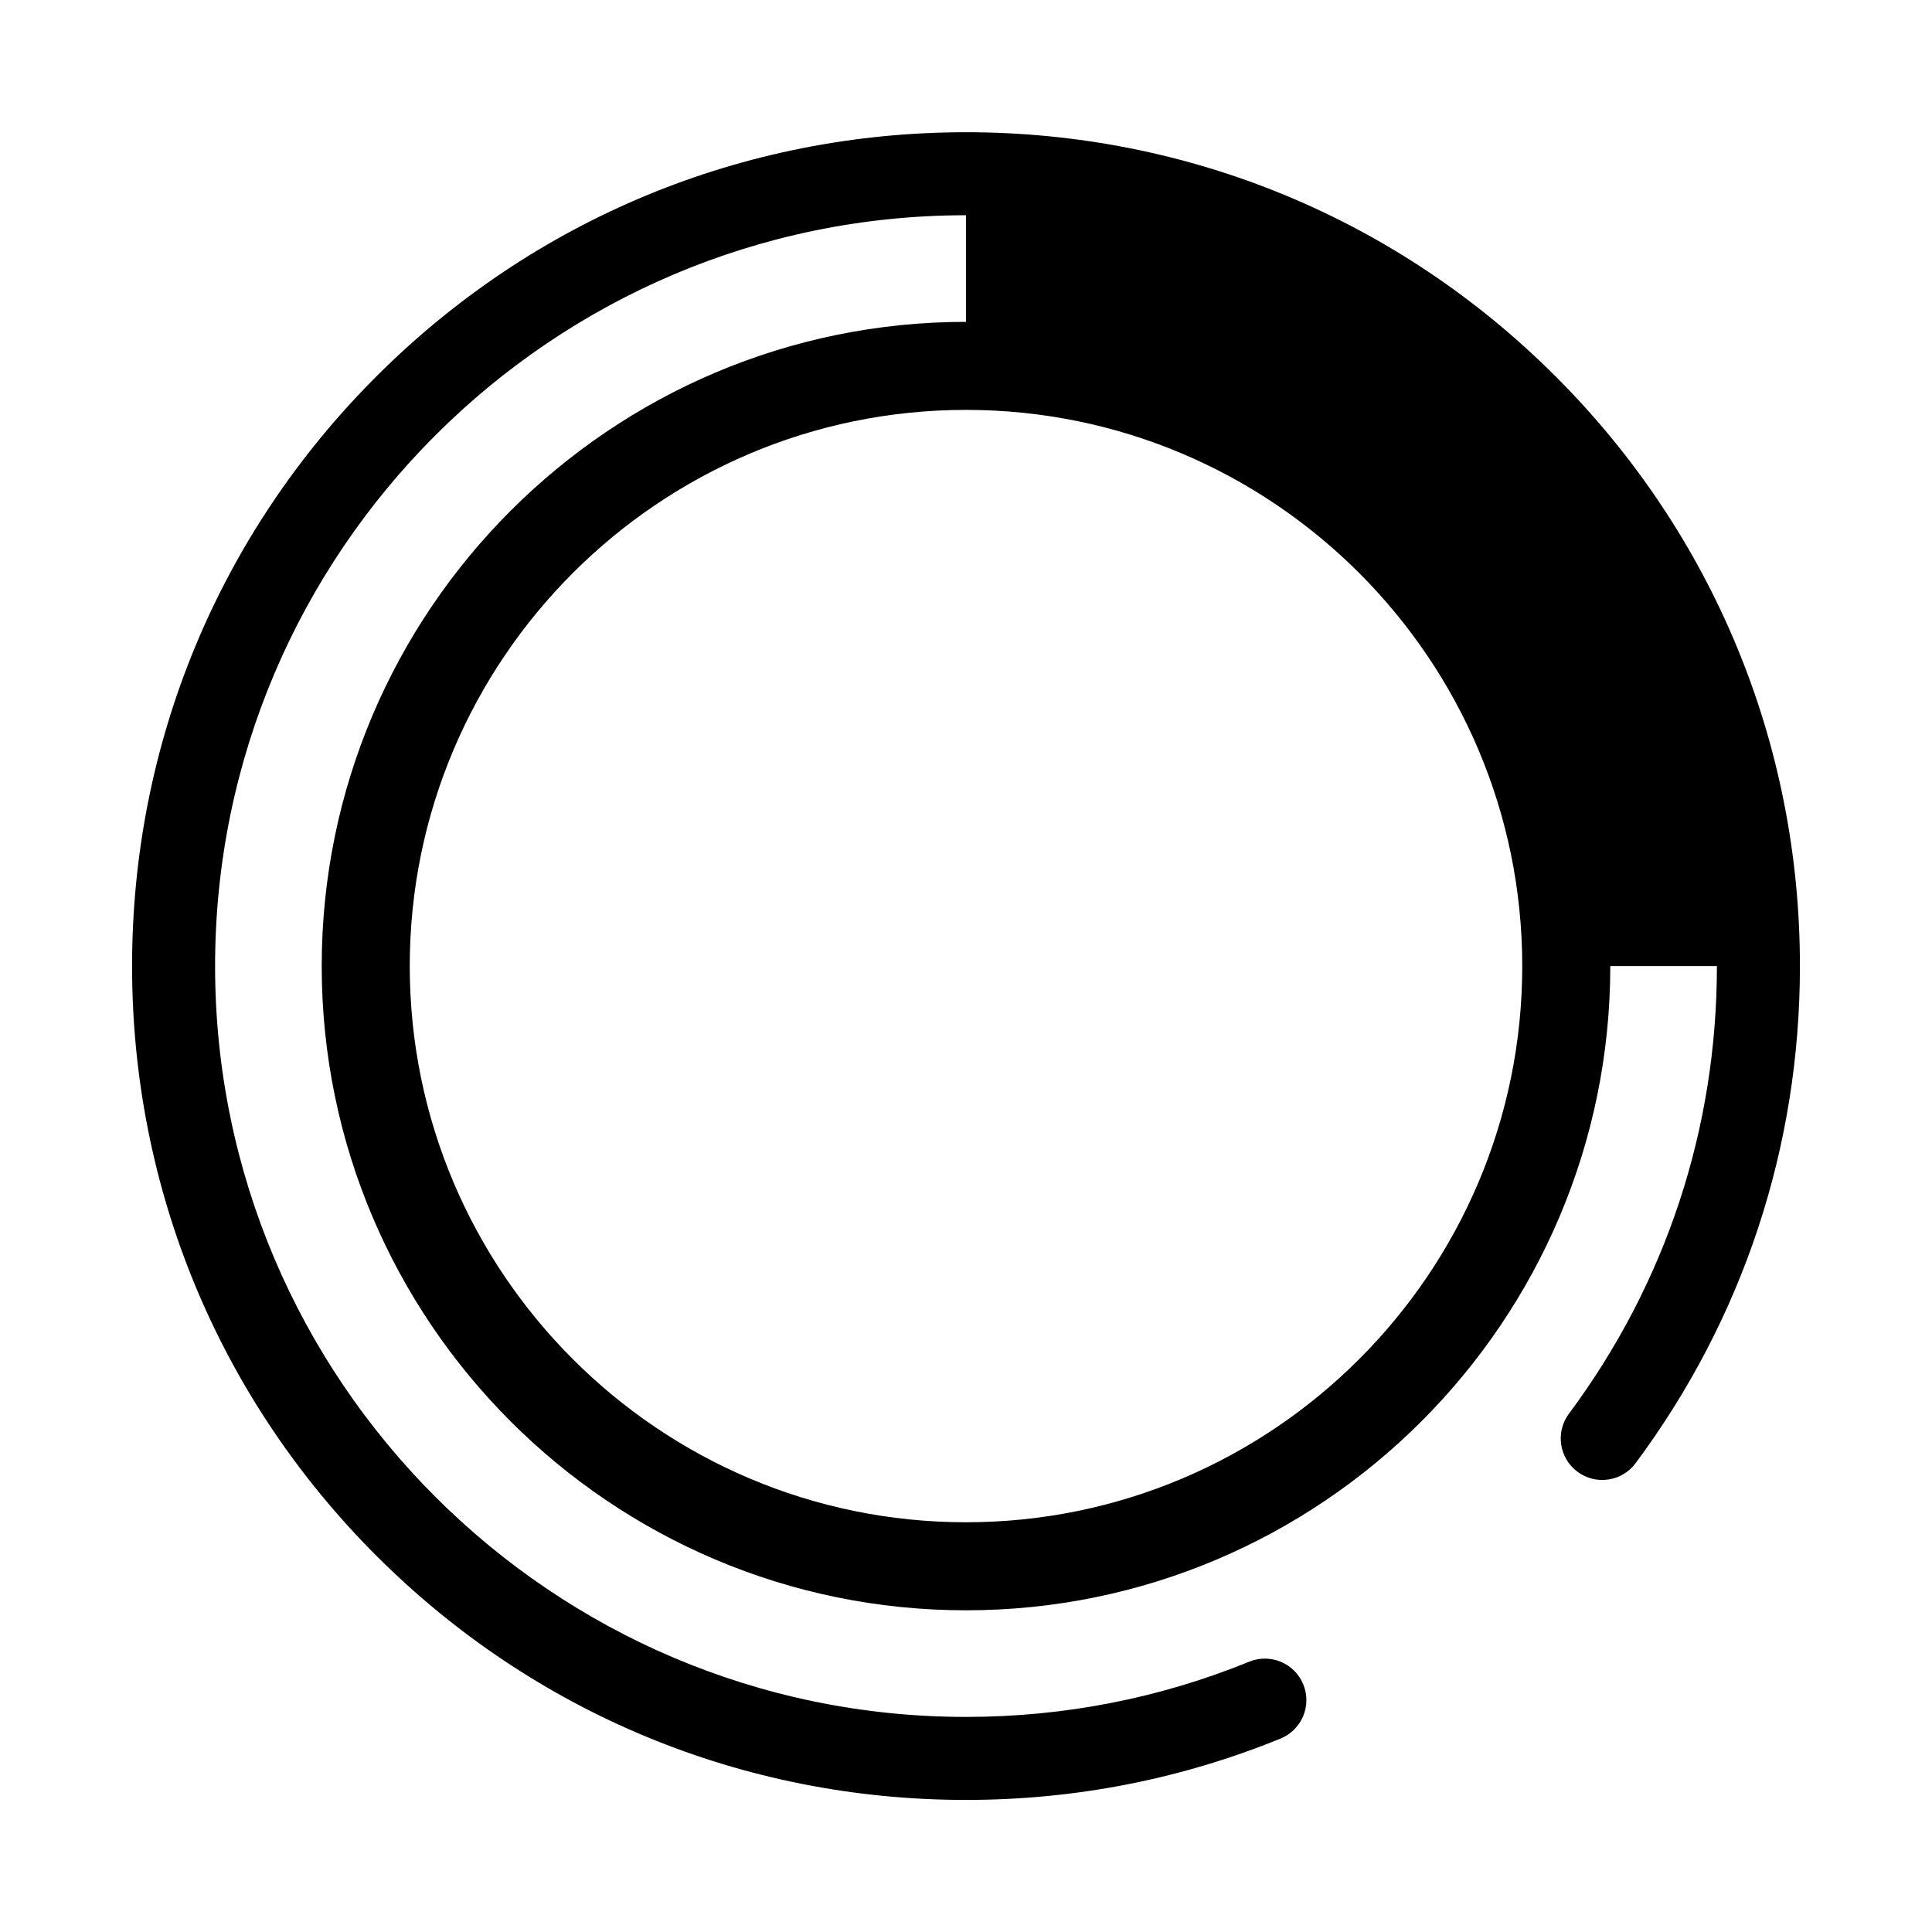
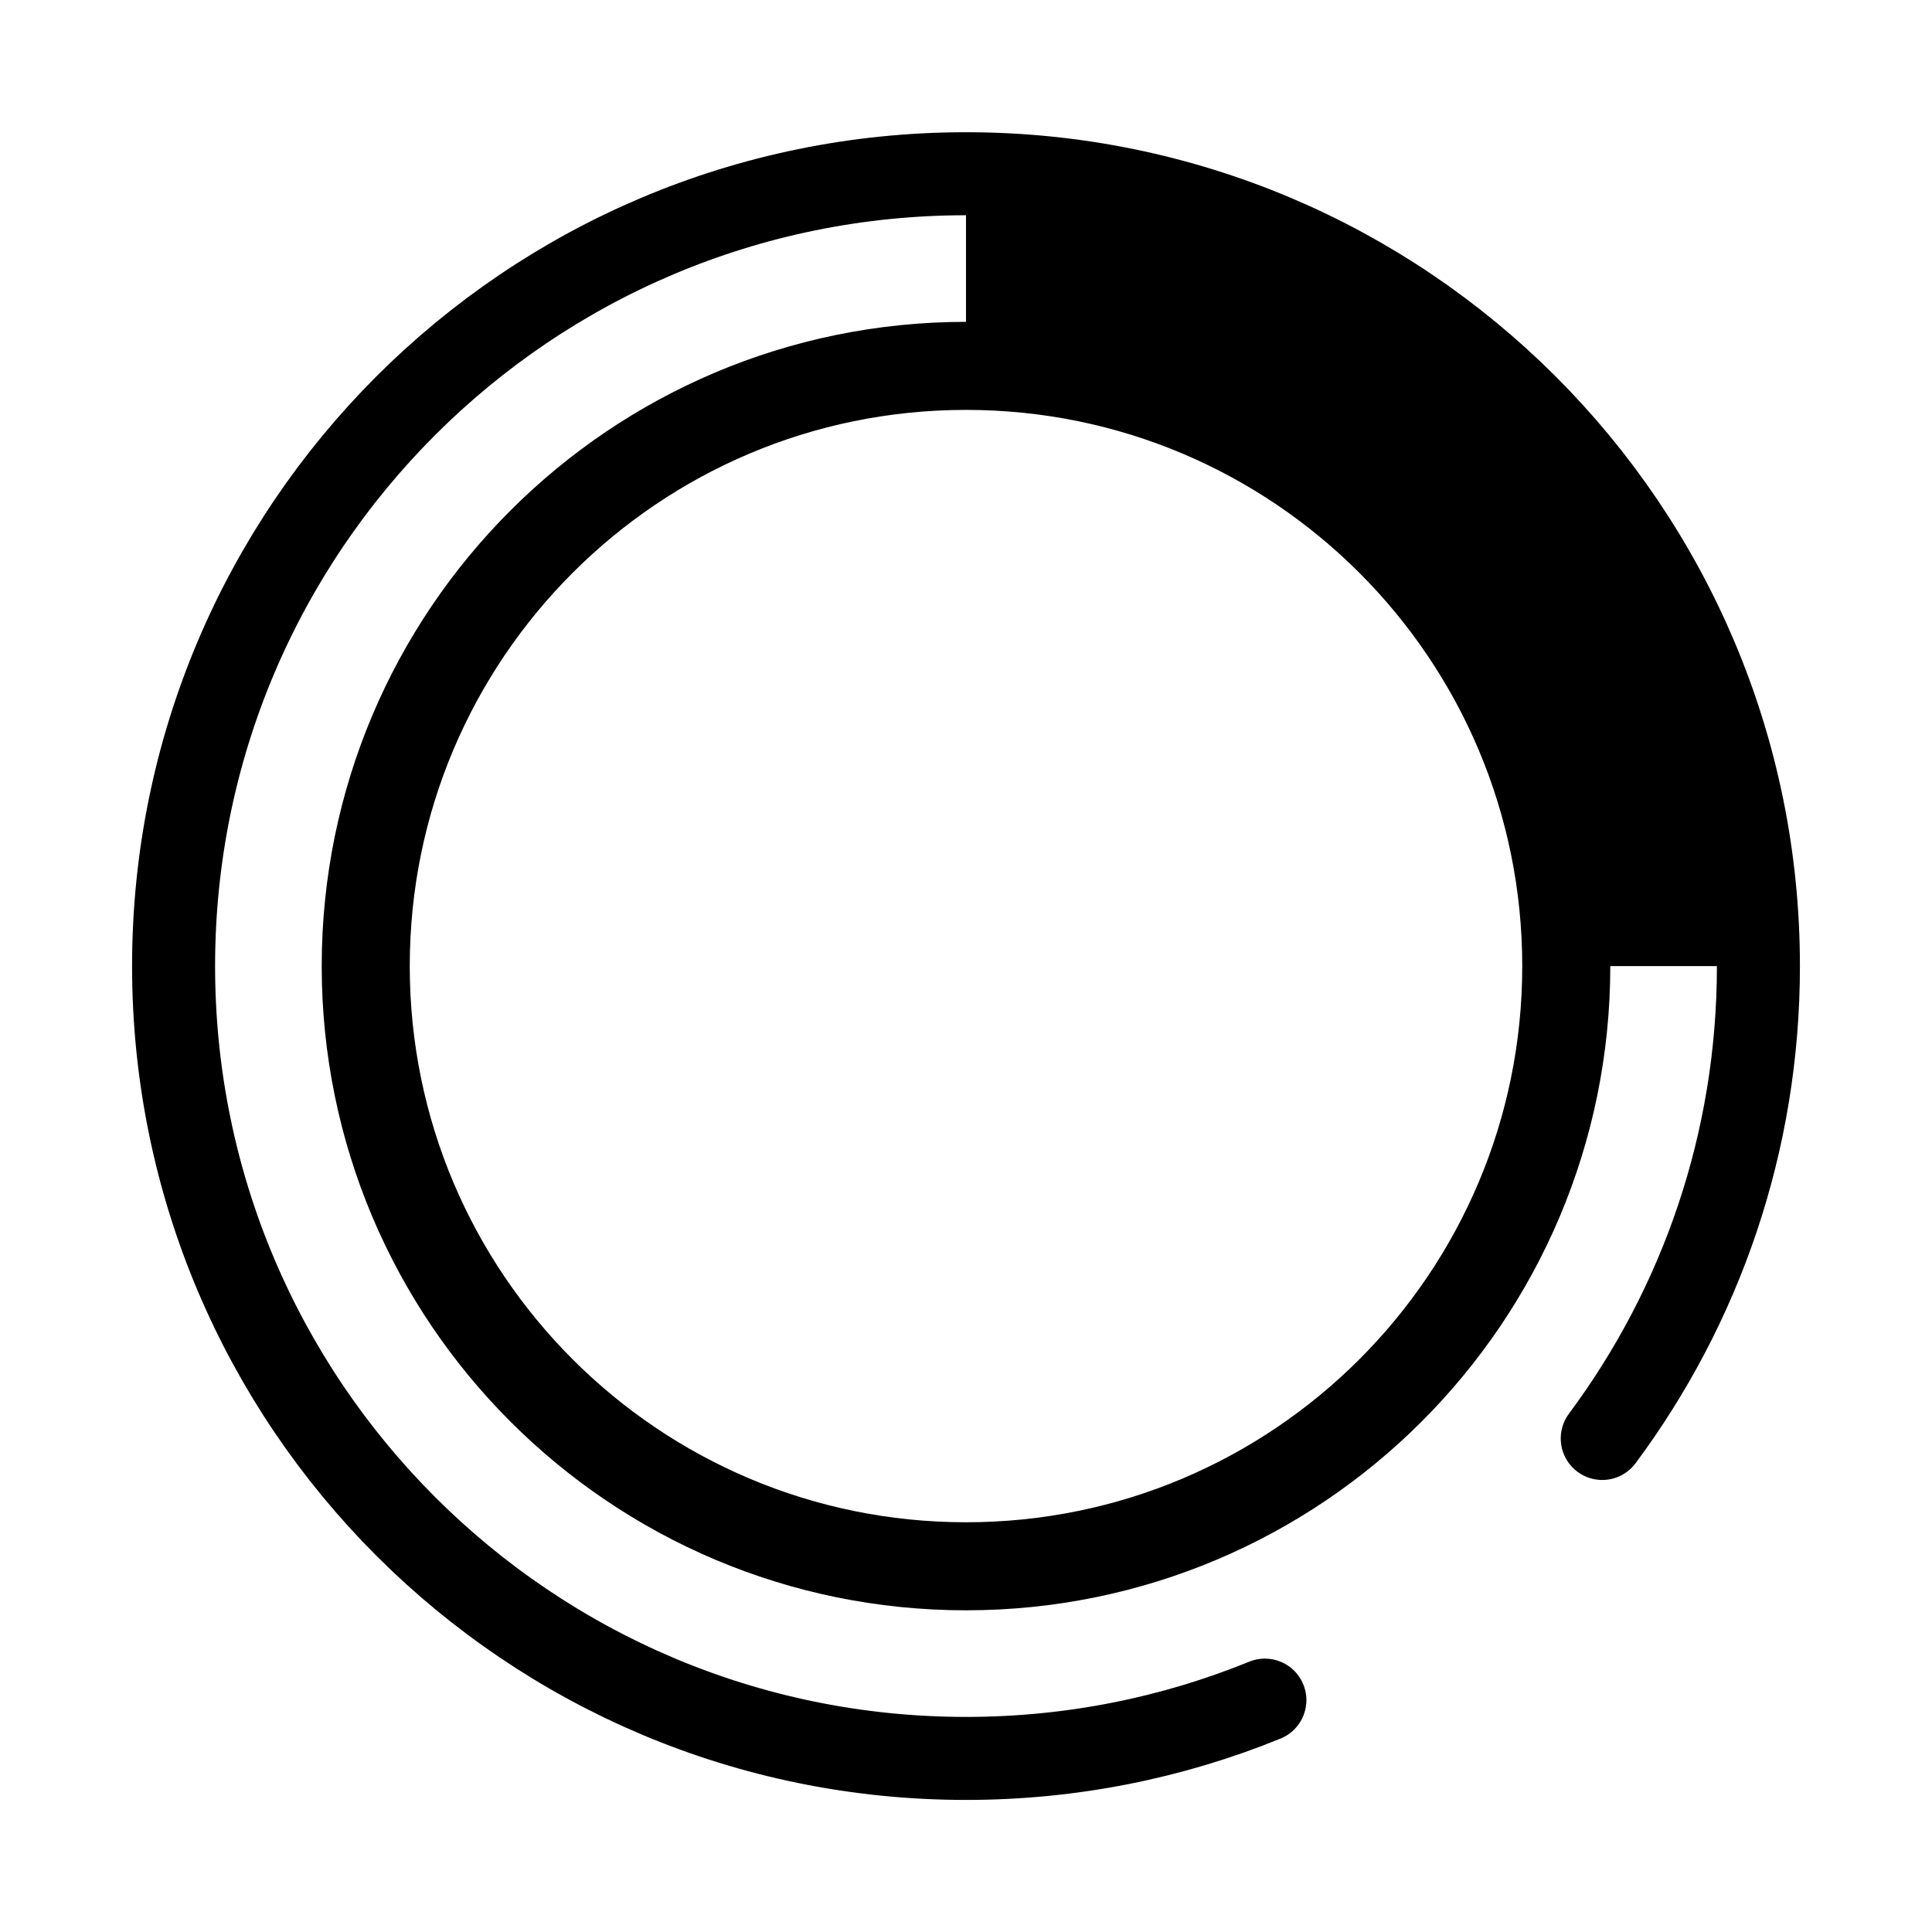
<svg xmlns="http://www.w3.org/2000/svg" version="1.1" id="图层_9" x="0px" y="0px" viewBox="0 0 512 512" enable-background="new 0 0 512 512" xml:space="preserve">
  <g>
-     <g id="XMLID_48_">
-       <path d="M256,477c-59.031,0-114.529-22.986-156.27-64.723C57.988,370.54,35,315.047,35,256.021S57.988,141.503,99.73,99.765    C141.471,58.028,196.969,35.042,256,35.042s114.529,22.986,156.27,64.723c41.742,41.738,64.73,97.23,64.73,156.256    c0,47.88-15.063,93.439-43.561,131.752c-3.625,4.875-10.516,5.888-15.391,2.261c-4.875-3.626-5.887-10.517-2.261-15.391    C441.44,340.155,455,299.136,455,256.021c0-109.717-89.271-198.979-199-198.979S57,146.304,57,256.021S146.271,455,256,455    c25.972,0,51.224-4.924,75.056-14.635c5.625-2.294,12.044,0.41,14.337,6.036s-0.41,12.045-6.036,14.337    C312.878,471.529,284.832,477,256,477z" />
-     </g>
-     <g id="XMLID_47_">
-       <path d="M256,426.748c-94.148,0-170.743-76.588-170.743-170.727S161.852,85.294,256,85.294s170.743,76.587,170.743,170.727    S350.148,426.748,256,426.748z M256,108.626c-81.283,0-147.411,66.121-147.411,147.395c0,81.274,66.128,147.395,147.411,147.395    c81.282,0,147.411-66.121,147.411-147.395C403.411,174.748,337.282,108.626,256,108.626z" />
-     </g>
-     <g id="XMLID_46_">
-       <path d="M256,96.96l0-50.918c0,0,187.074-8.373,210,209.979h-50.923C415.077,256.021,391.162,95.094,256,96.96z" />
-     </g>
+     <path id="XMLID_48_" fill="none" stroke="#000000" stroke-width="22" stroke-linecap="round" stroke-linejoin="round" stroke-miterlimit="10" d="   M335.207,450.551C310.764,460.512,284.023,466,256,466c-115.98,0-210-94.011-210-209.979S140.02,46.042,256,46.042   s210,94.011,210,209.979c0,46.912-15.386,90.231-41.387,125.187" />
+     <ellipse id="XMLID_47_" fill="none" stroke="#000000" stroke-width="23.332" stroke-linecap="round" stroke-linejoin="round" stroke-miterlimit="10" cx="256" cy="256.021" rx="159.077" ry="159.061" />
+     <path id="XMLID_46_" d="M256,96.96l0-50.918c0,0,187.074-8.373,210,209.979h-50.923C415.077,256.021,391.162,95.094,256,96.96z" />
  </g>
</svg>
